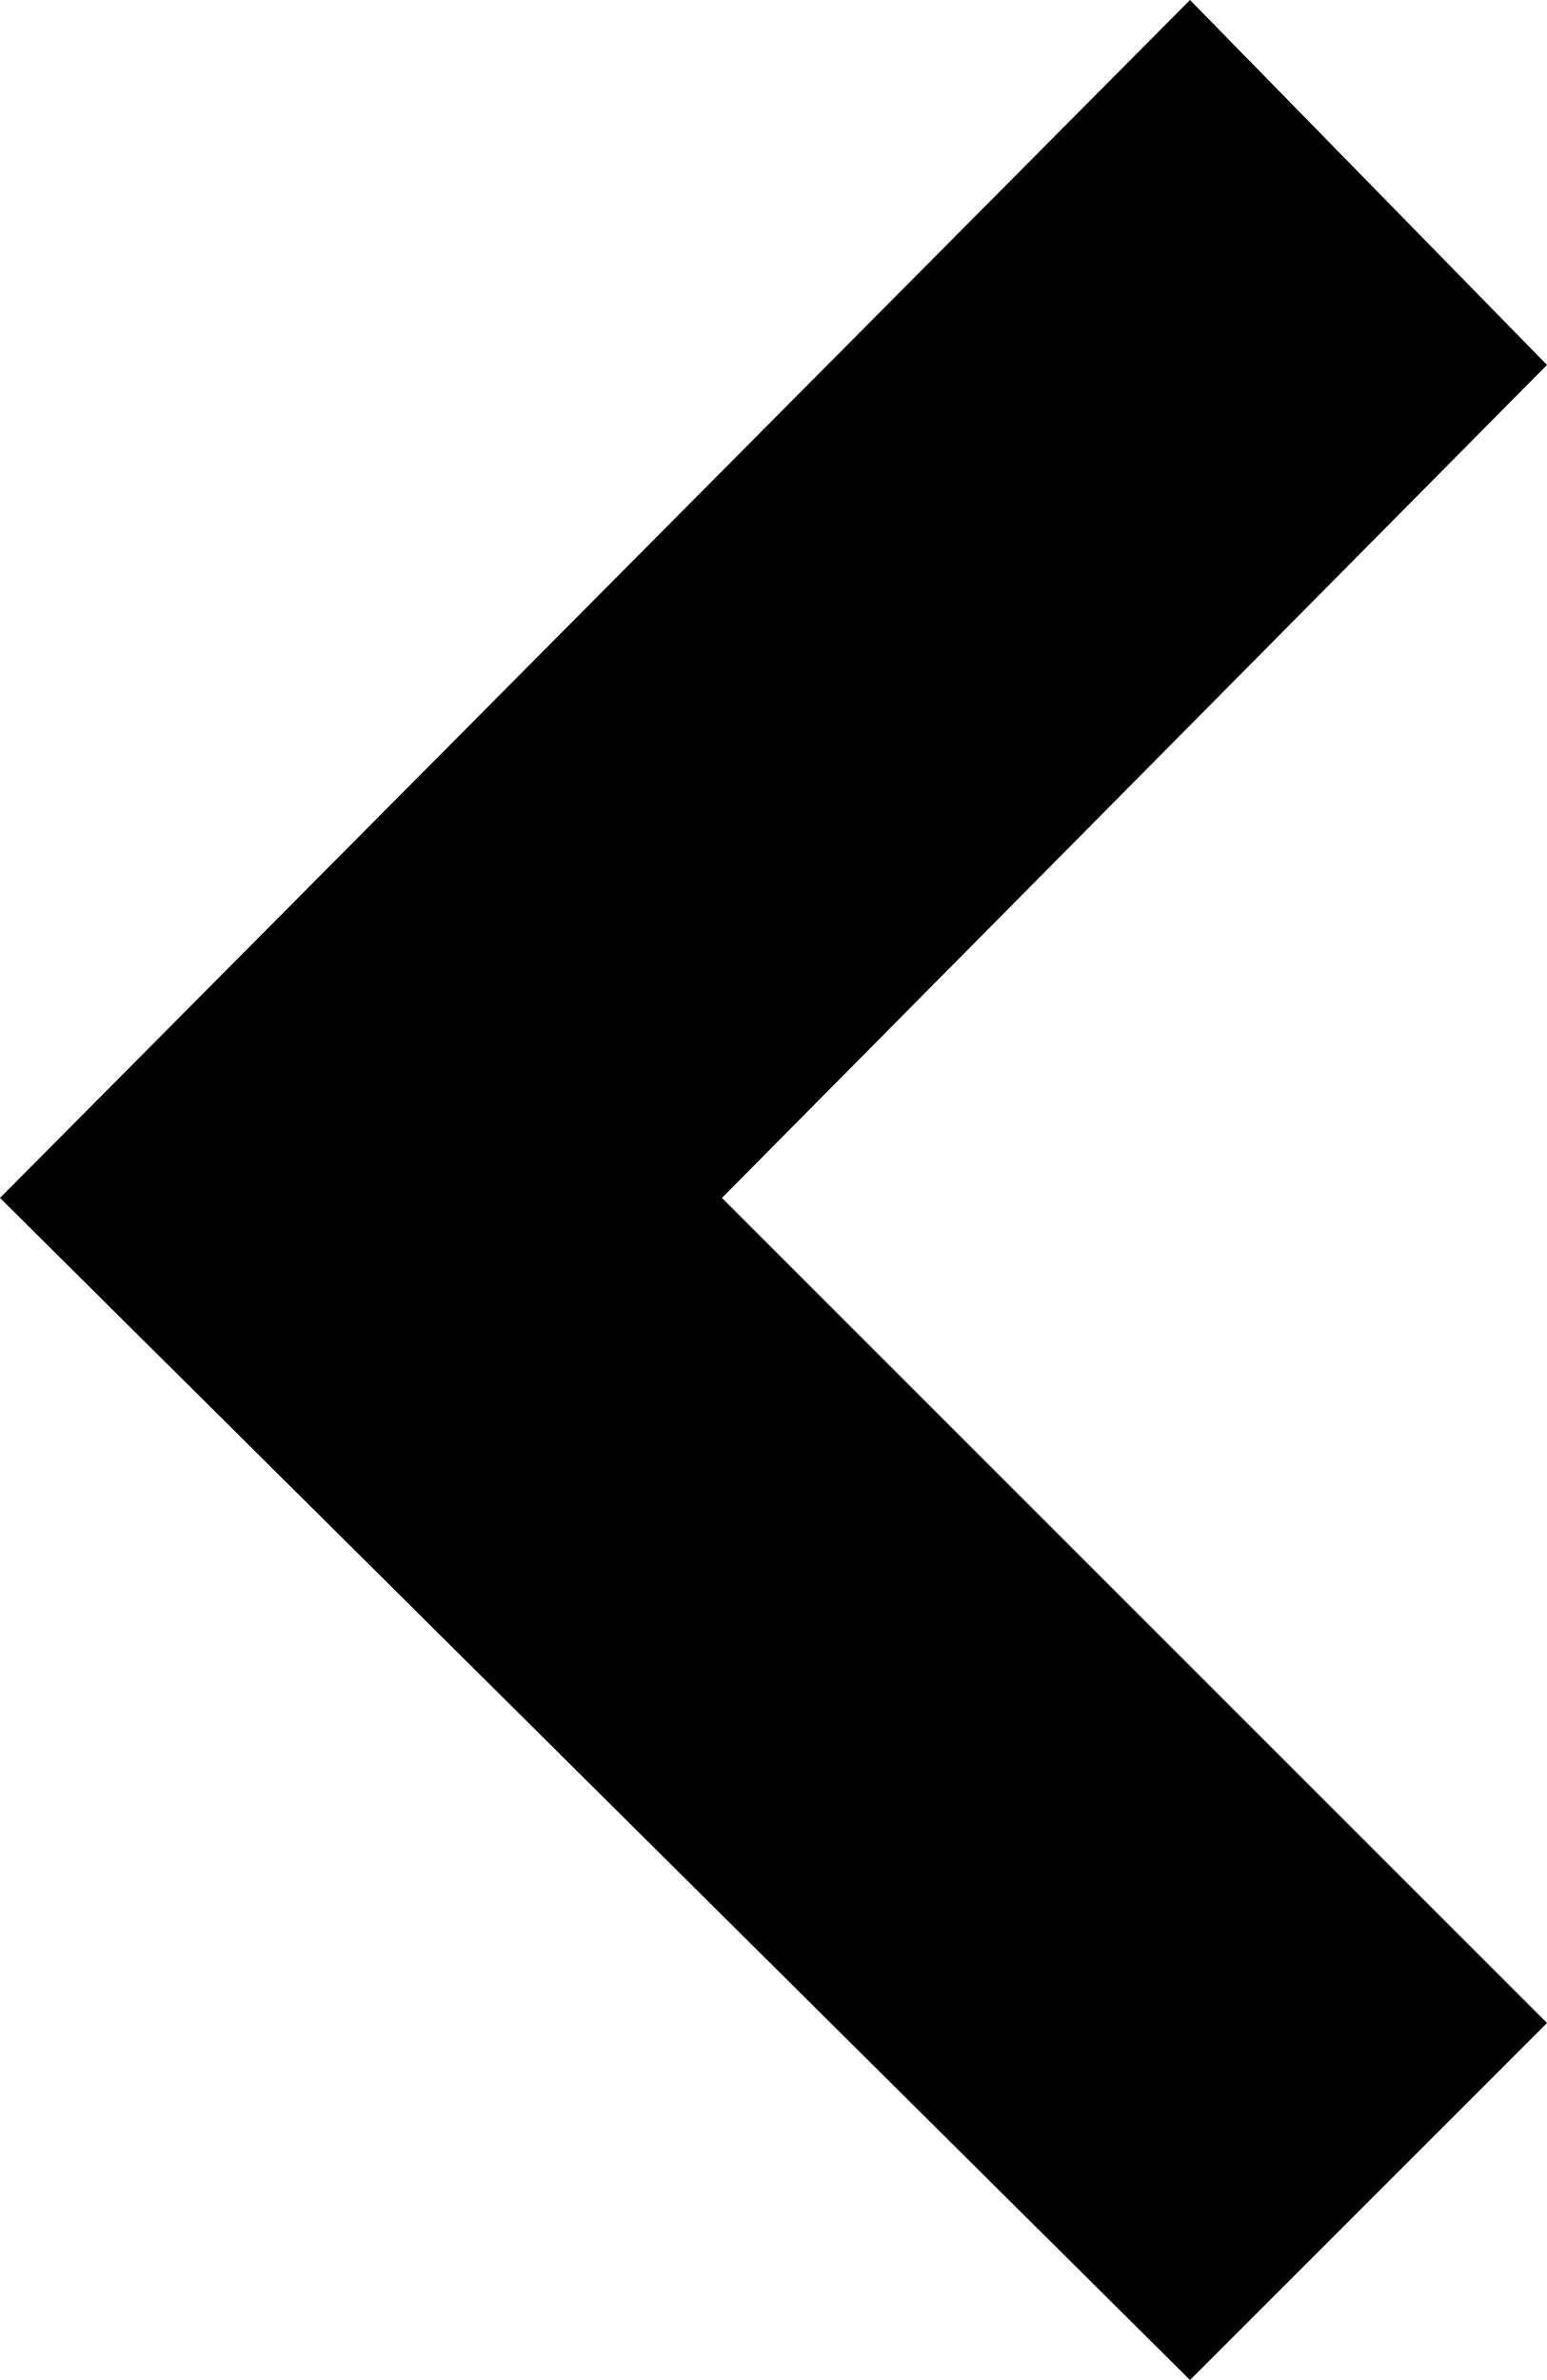
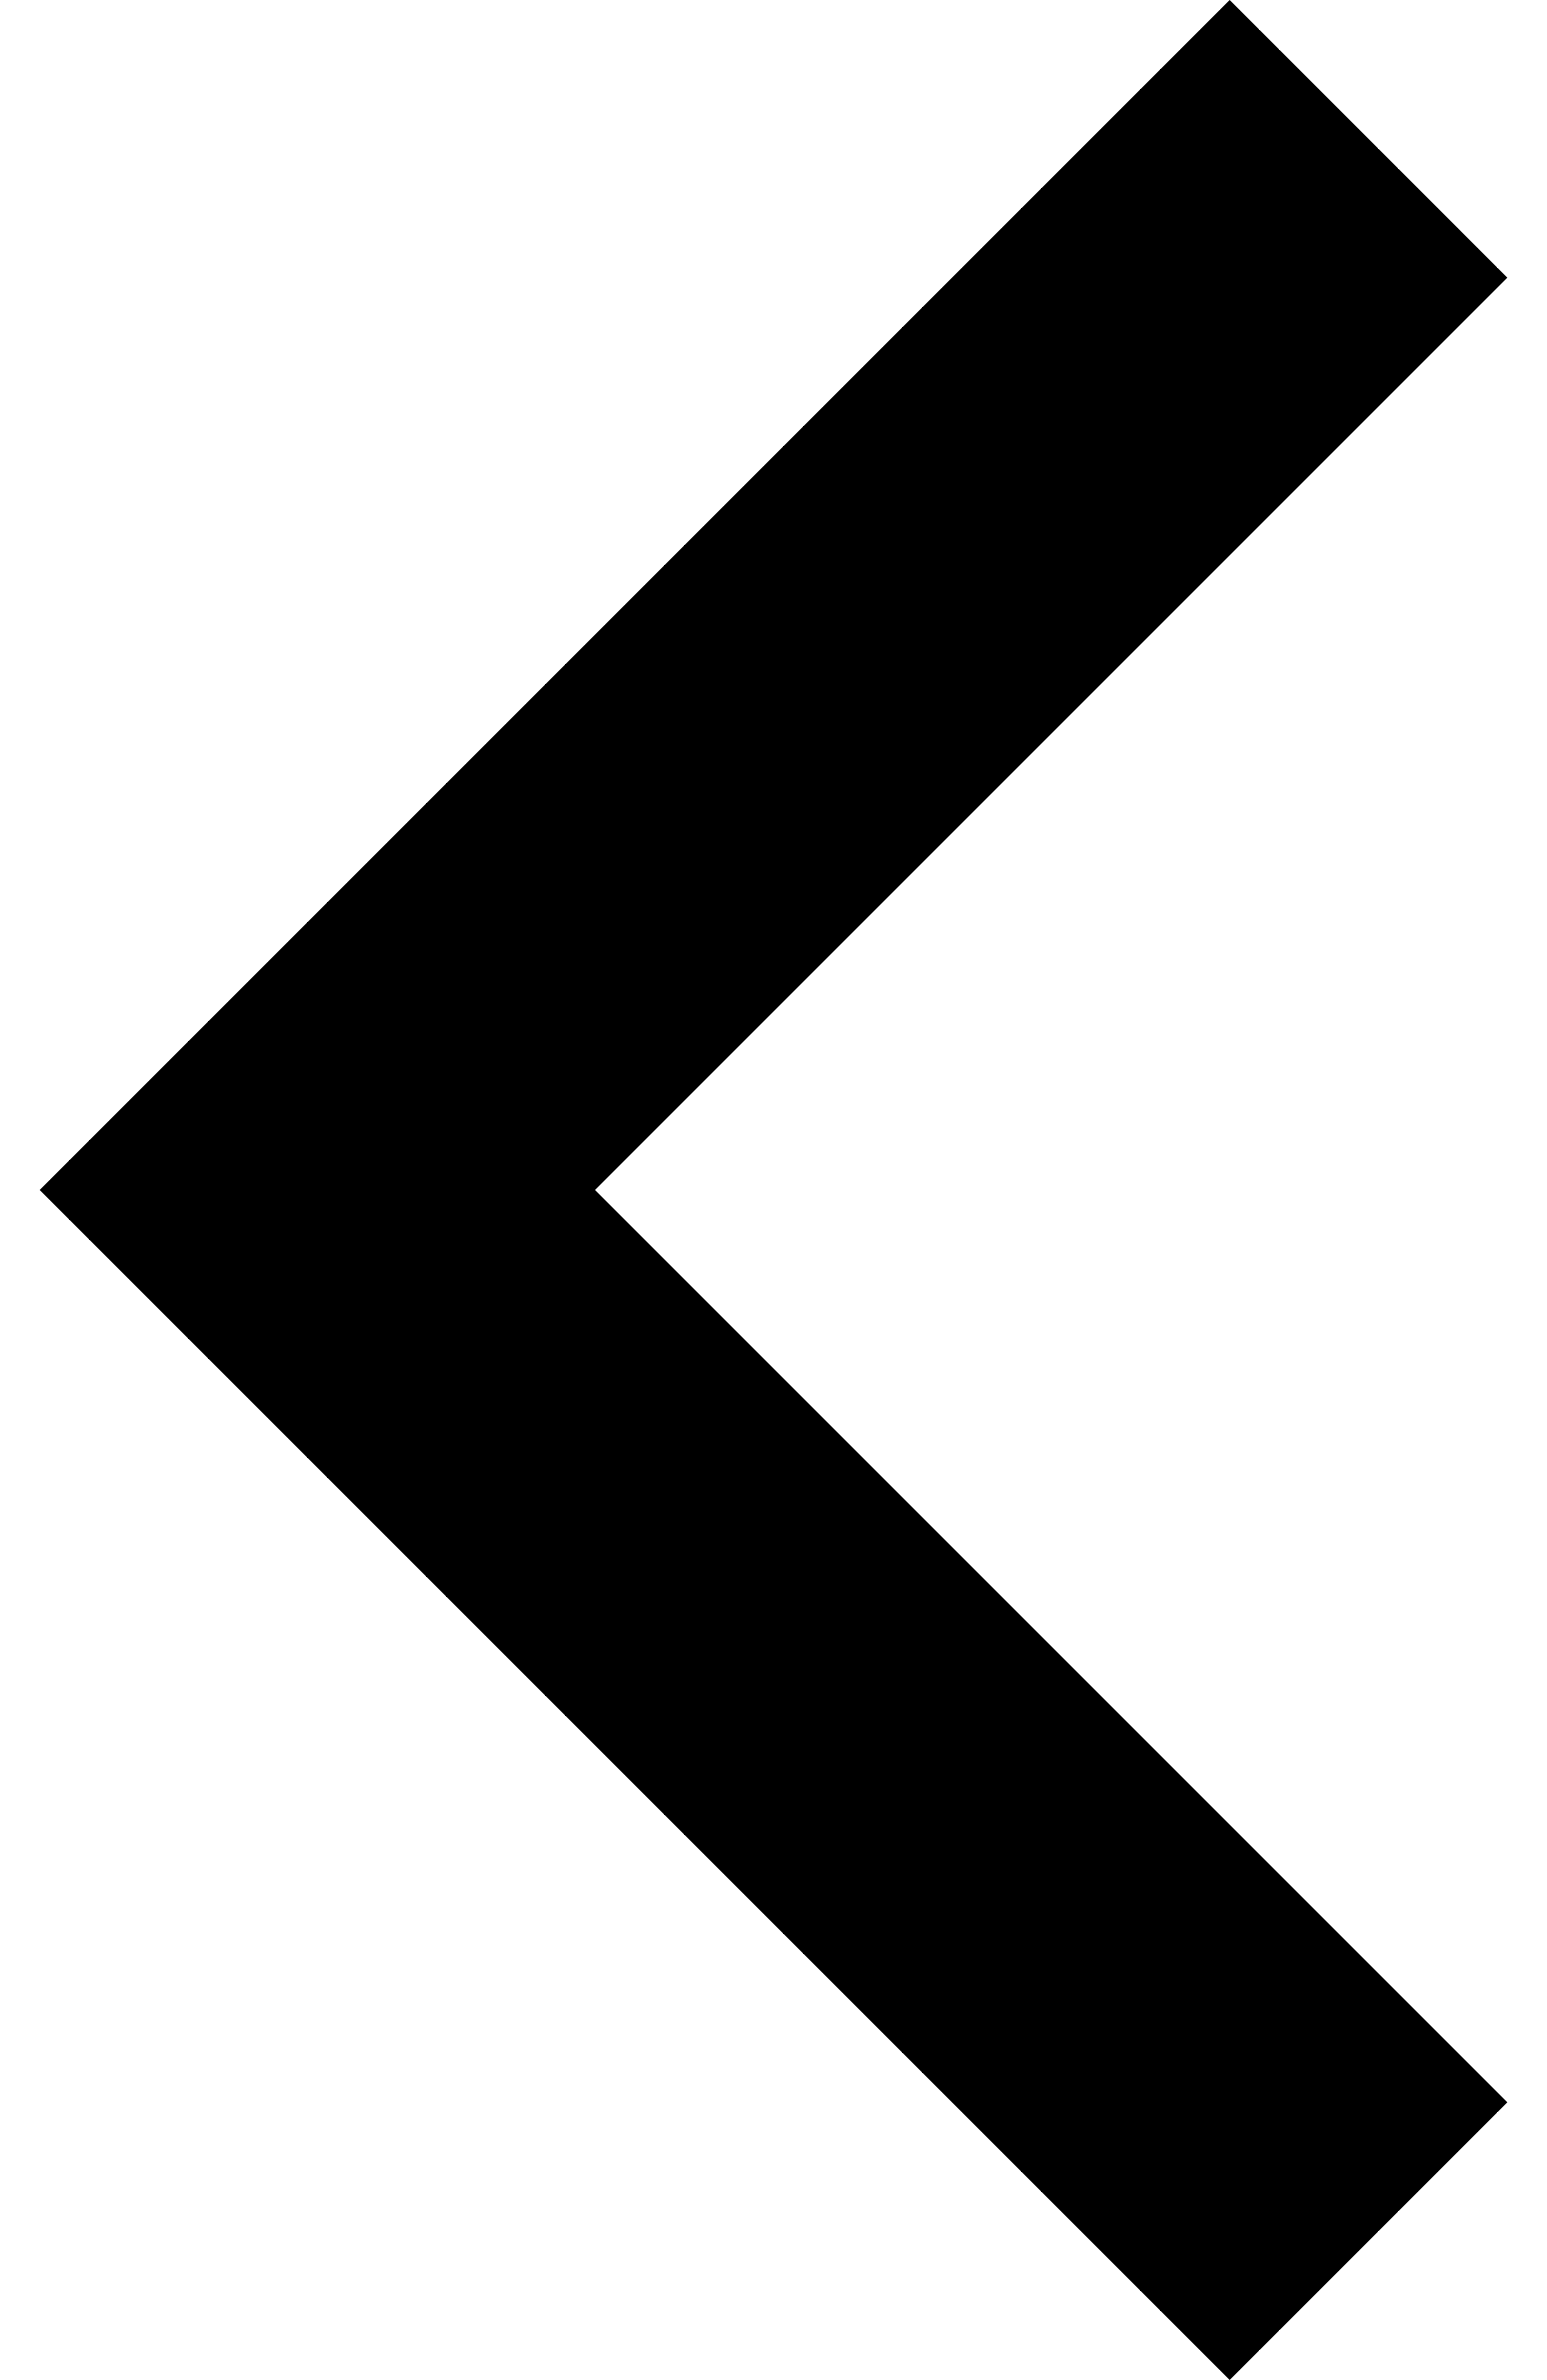
- <svg xmlns="http://www.w3.org/2000/svg" version="1.1" id="Layer_1" x="0px" y="0px" viewBox="21 -94.2 19.5 30" style="enable-background:new 21 -94.2 19.5 30;" xml:space="preserve">
-   <polygon points="36,-64.2 40.5,-68.7 30.1,-79.1 40.5,-89.6 36,-94.2 21,-79.1 " />
+ <svg xmlns="http://www.w3.org/2000/svg" version="1.1" id="Layer_1" x="0px" y="0px" viewBox="-39 -6.5 19.5 30" style="enable-background:new -39 -6.5 19.5 30;" xml:space="preserve">
+   <polygon points="-23.5,23.5 -20,20 -31.5,8.5 -20,-3 -23.5,-6.5 -38.5,8.5 " />
</svg>
